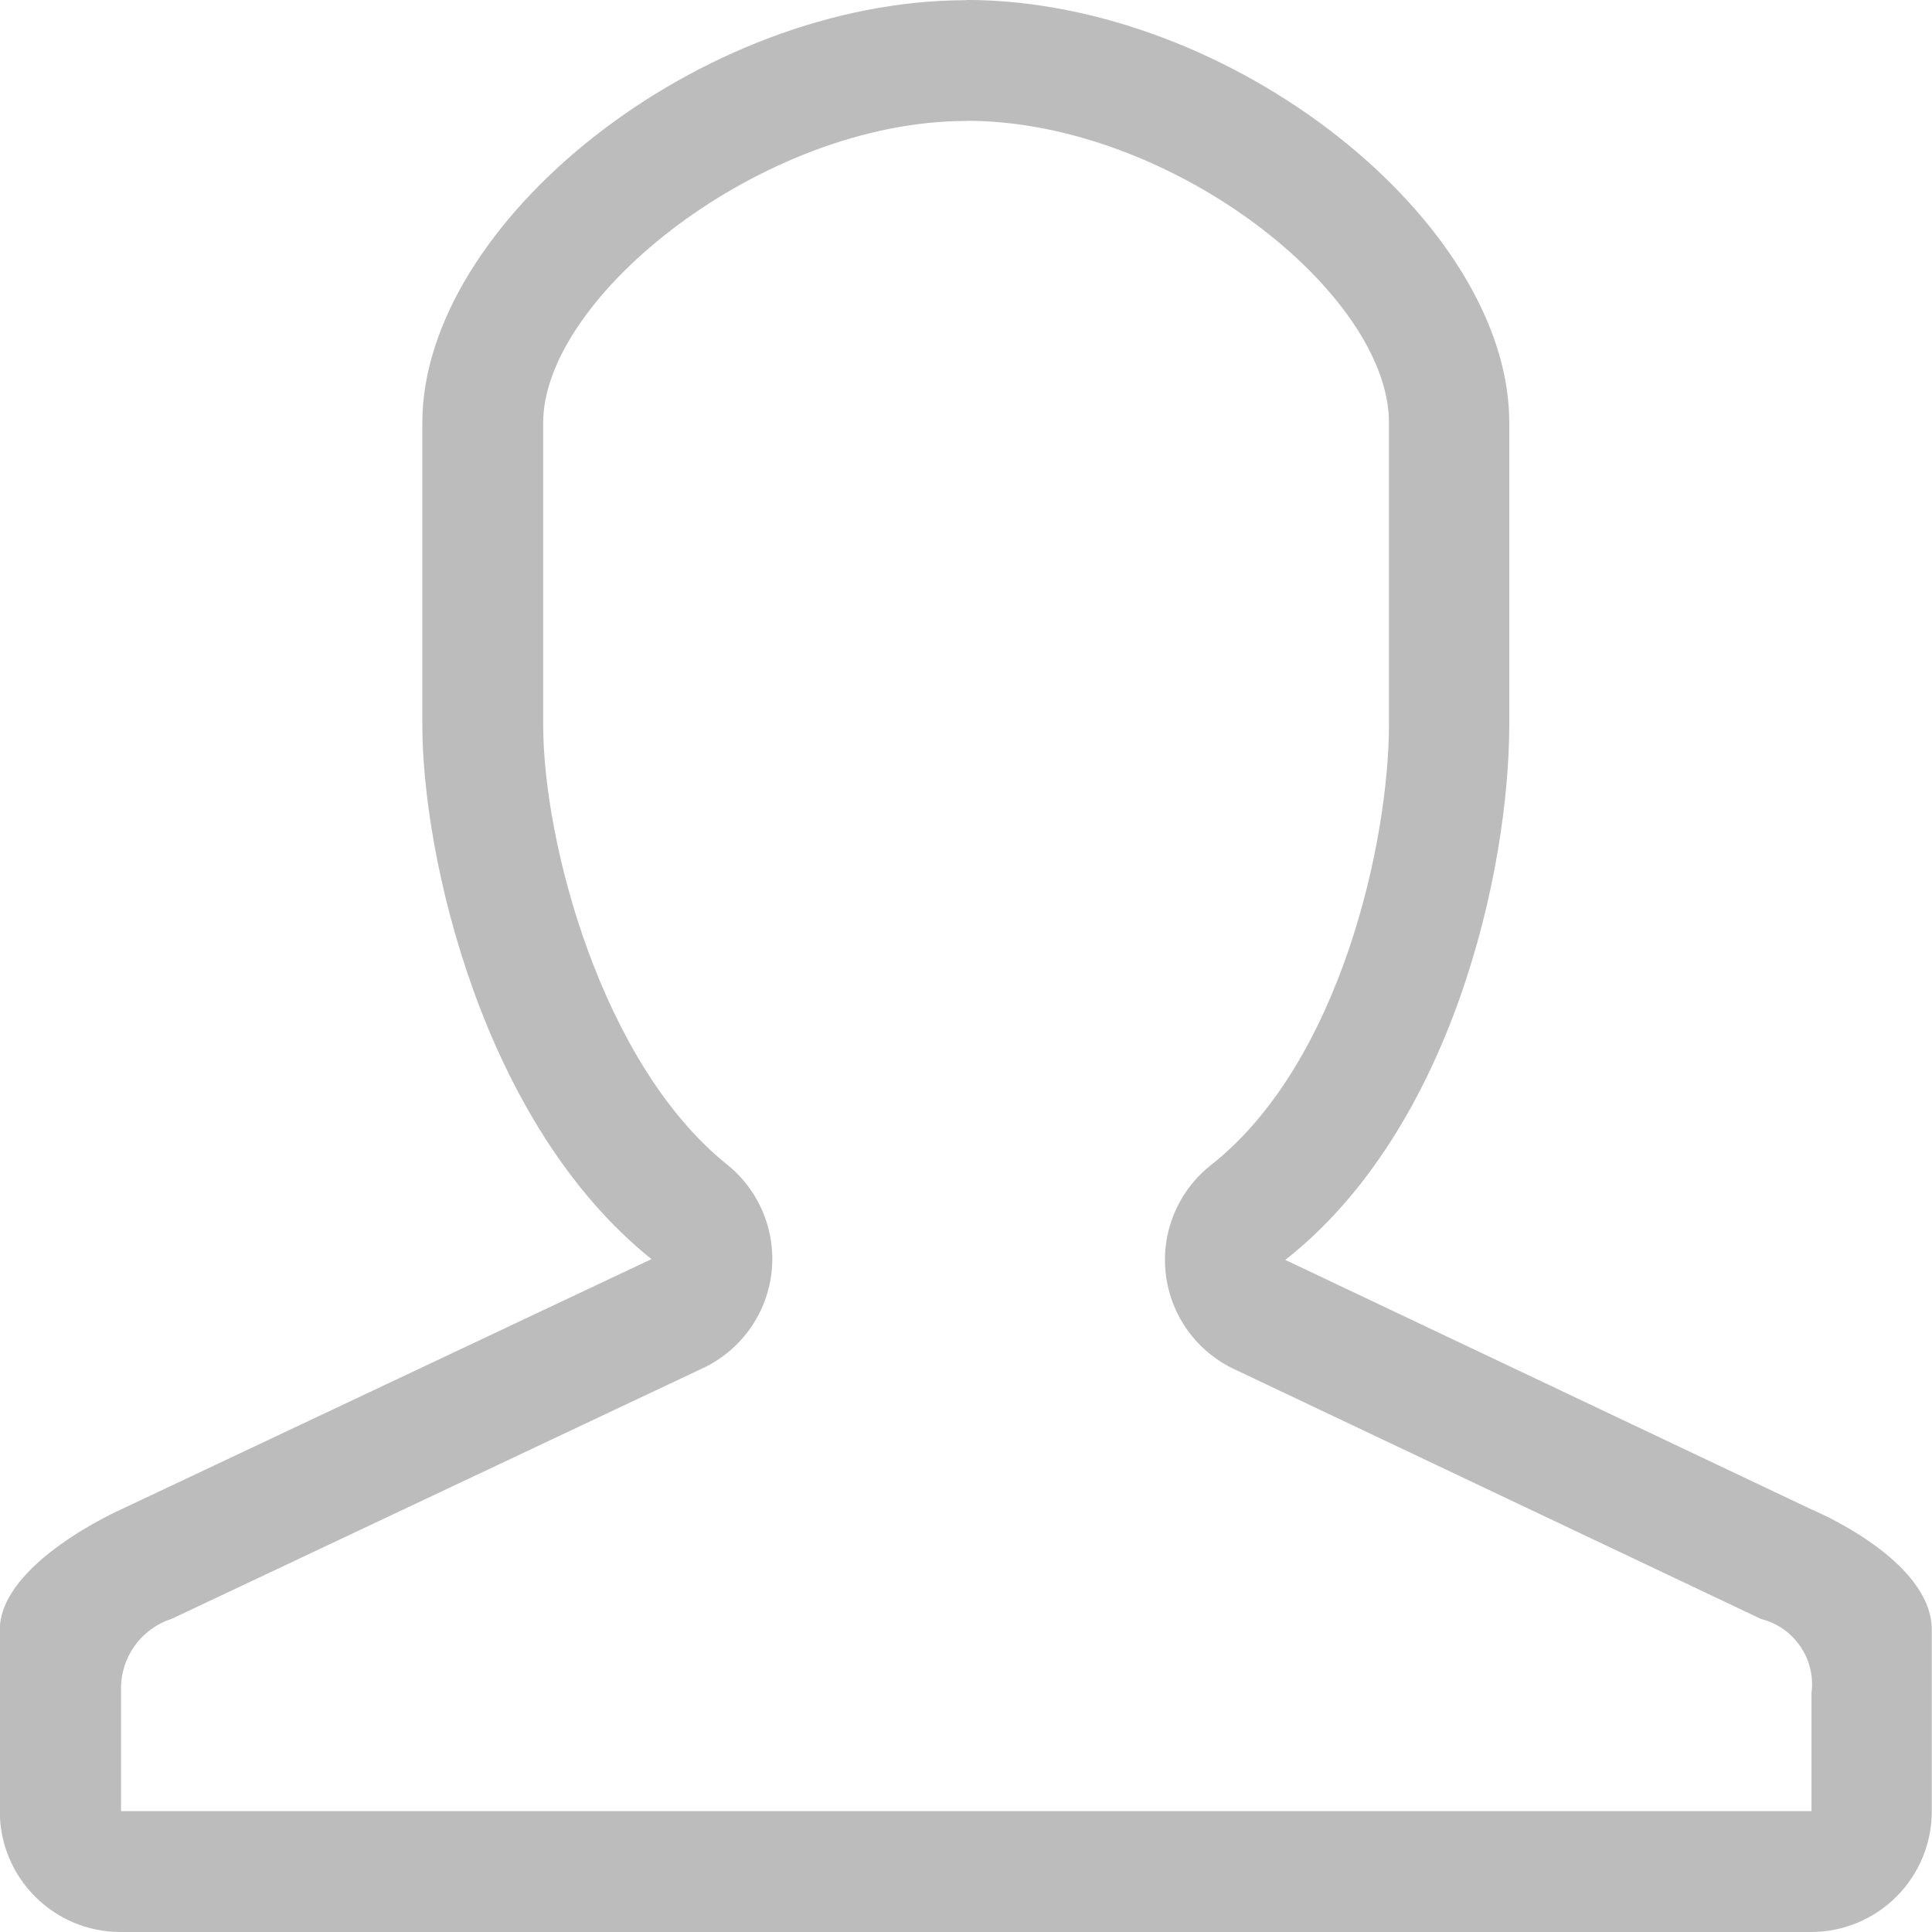
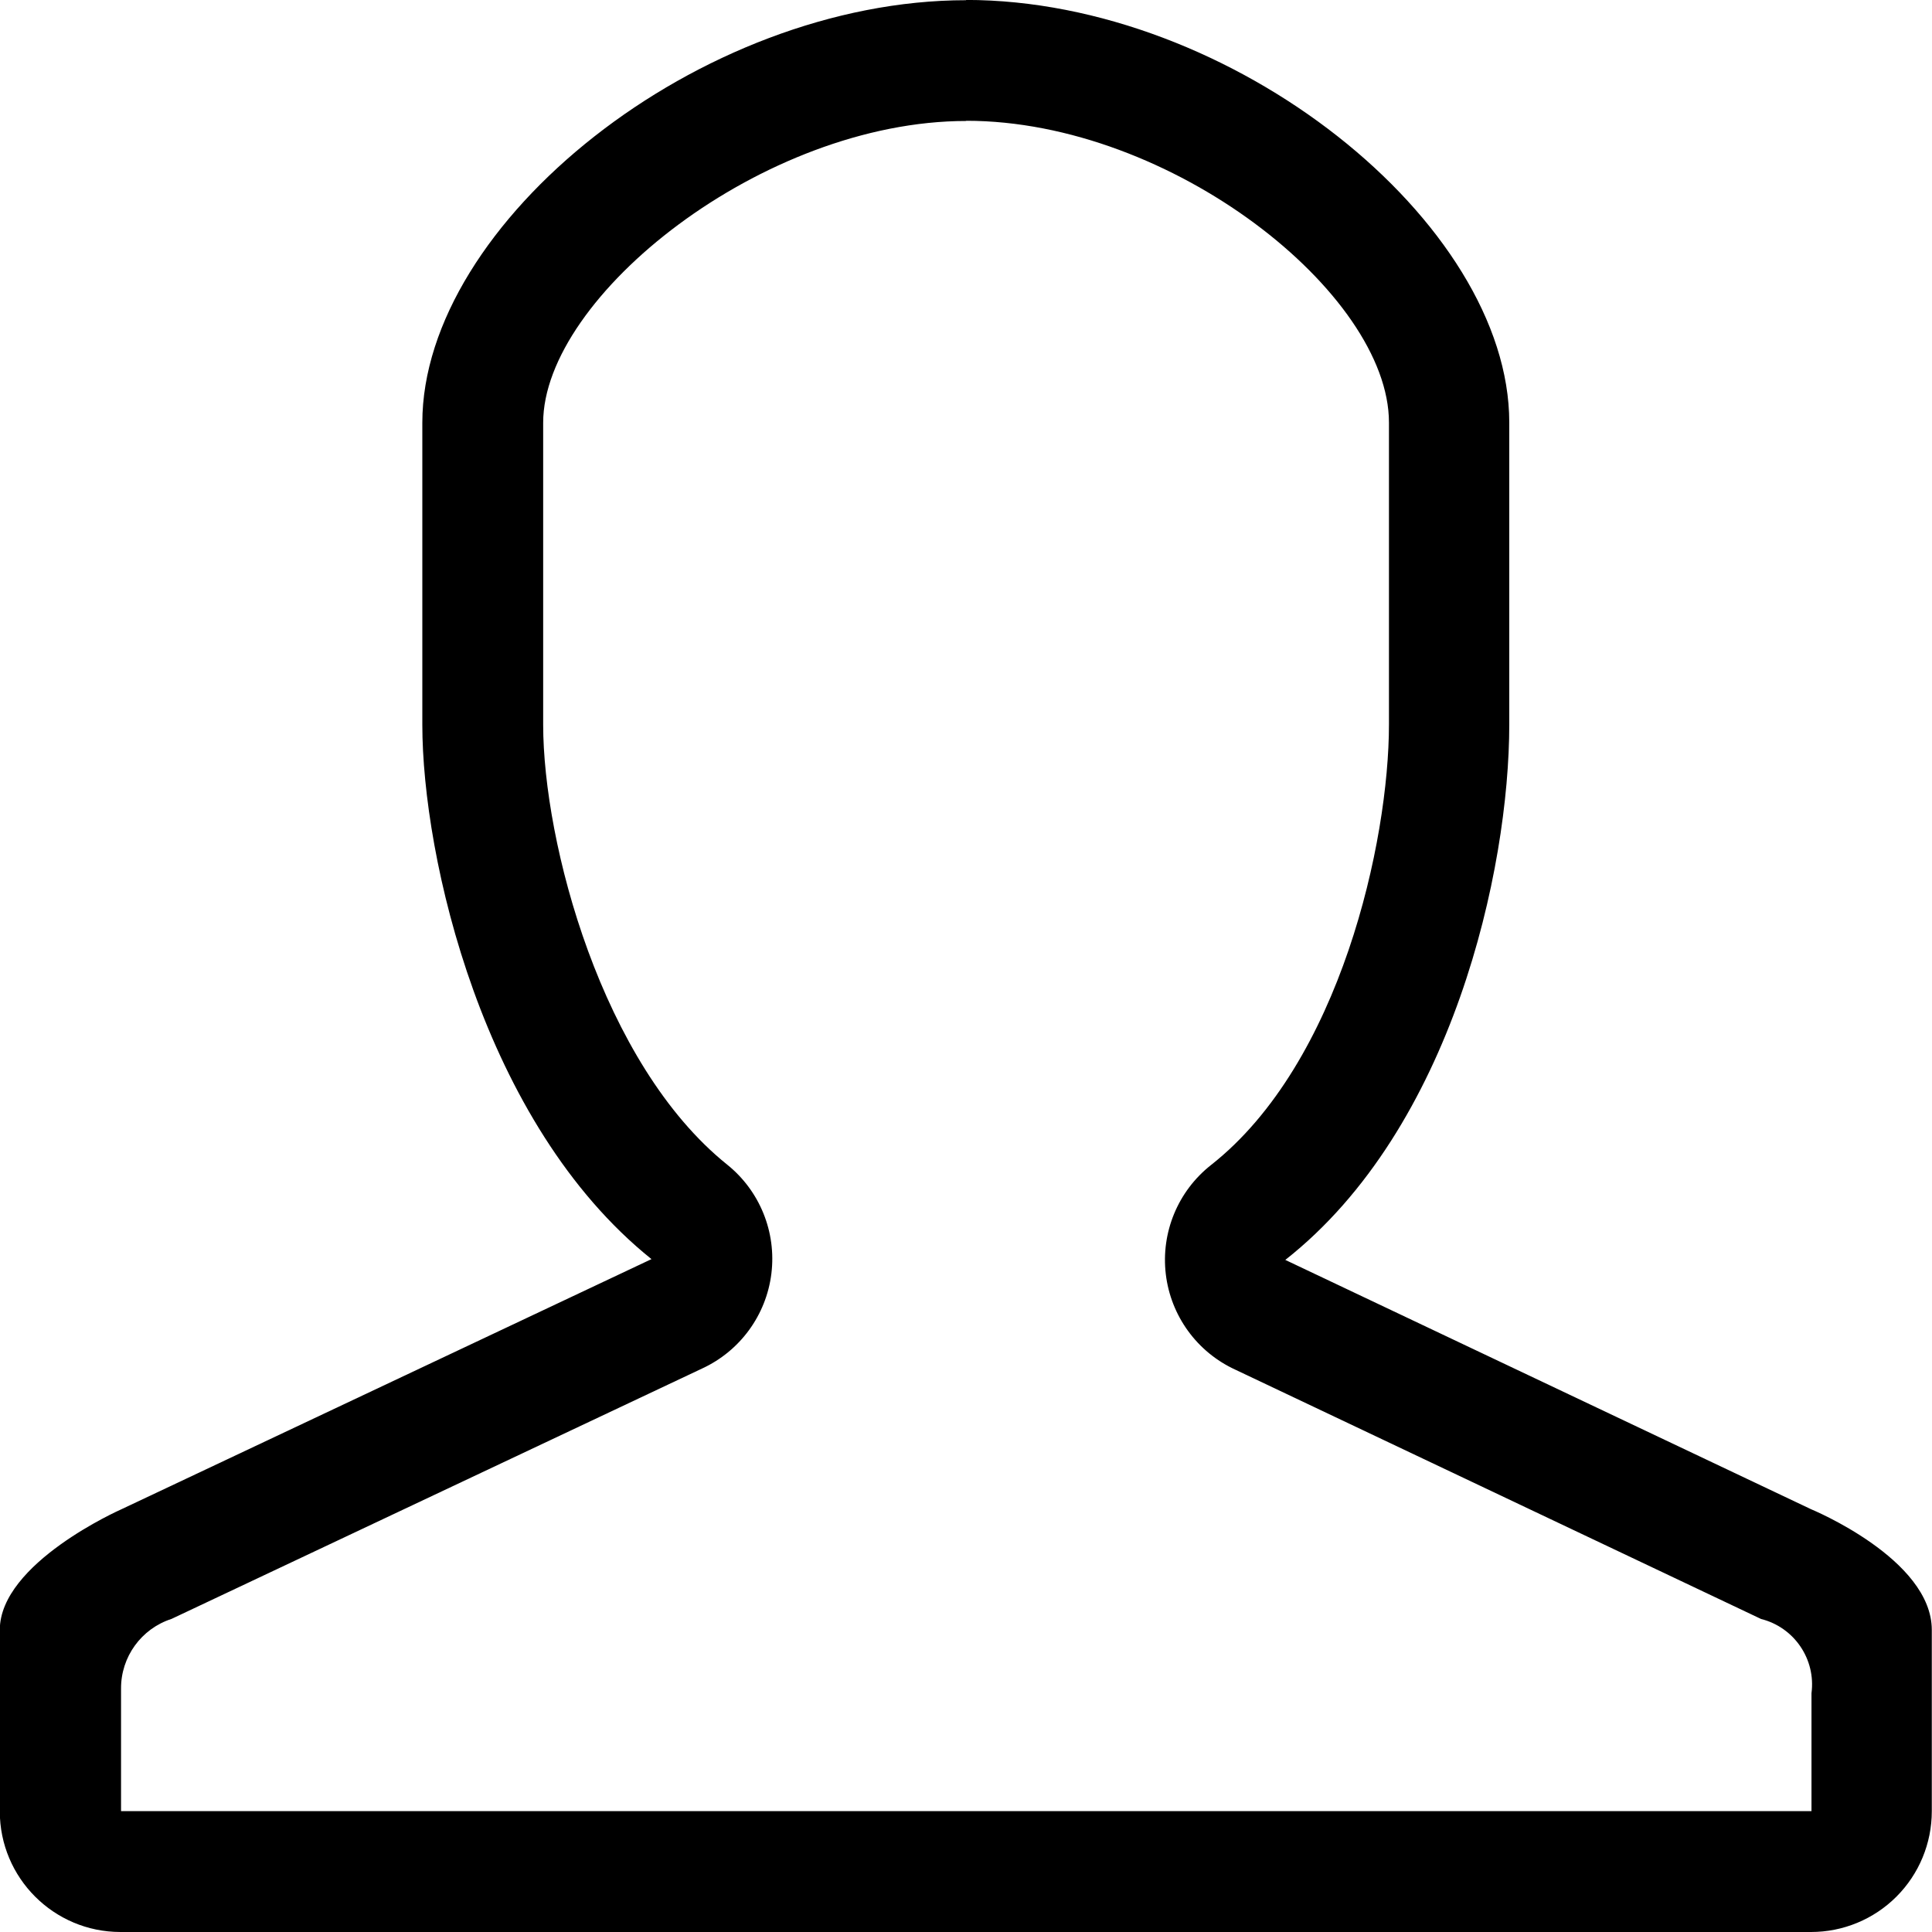
<svg xmlns="http://www.w3.org/2000/svg" width="28.985" height="28.985" viewBox="0 0 28.985 28.985">
-   <defs>
-     <style>.a{fill:#bcbcbc;}</style>
-   </defs>
-   <path class="a" d="M1270.5,56.819c3.078,0,6.341,2.592,6.341,4.527v4.53c0,1.743-.725,5.078-2.669,6.609a1.812,1.812,0,0,0,.365,3.071l7.887,3.74a1.012,1.012,0,0,1,.756,1.114v1.769h-25.361V80.341a1.093,1.093,0,0,1,.757-1.046l7.959-3.756a1.813,1.813,0,0,0,.377-3.06c-1.883-1.512-2.76-4.834-2.76-6.6v-4.53c0-1.894,3.3-4.527,6.347-4.527m0-1.812c-4,0-8.16,3.34-8.16,6.34v4.53c0,1.978.9,5.982,3.438,8.017l-7.959,3.756S1256,78.456,1256,79.46v2.72a1.811,1.811,0,0,0,1.811,1.812h25.362a1.811,1.811,0,0,0,1.812-1.812V79.46c0-1.065-1.812-1.811-1.812-1.811l-7.887-3.74c2.511-1.976,3.36-5.858,3.36-8.033v-4.53c0-3-4.152-6.34-8.154-6.34Z" transform="translate(-1256.003 -55.007)" />
+   <path d="M1270.5,56.819c3.078,0,6.341,2.592,6.341,4.527v4.53c0,1.743-.725,5.078-2.669,6.609a1.812,1.812,0,0,0,.365,3.071l7.887,3.74a1.012,1.012,0,0,1,.756,1.114v1.769h-25.361V80.341a1.093,1.093,0,0,1,.757-1.046l7.959-3.756a1.813,1.813,0,0,0,.377-3.06c-1.883-1.512-2.76-4.834-2.76-6.6v-4.53c0-1.894,3.3-4.527,6.347-4.527m0-1.812c-4,0-8.16,3.34-8.16,6.34v4.53c0,1.978.9,5.982,3.438,8.017l-7.959,3.756S1256,78.456,1256,79.46v2.72a1.811,1.811,0,0,0,1.811,1.812h25.362a1.811,1.811,0,0,0,1.812-1.812V79.46c0-1.065-1.812-1.811-1.812-1.811l-7.887-3.74c2.511-1.976,3.36-5.858,3.36-8.033v-4.53c0-3-4.152-6.34-8.154-6.34Z" transform="translate(-1256.003 -55.007)" />
</svg>
